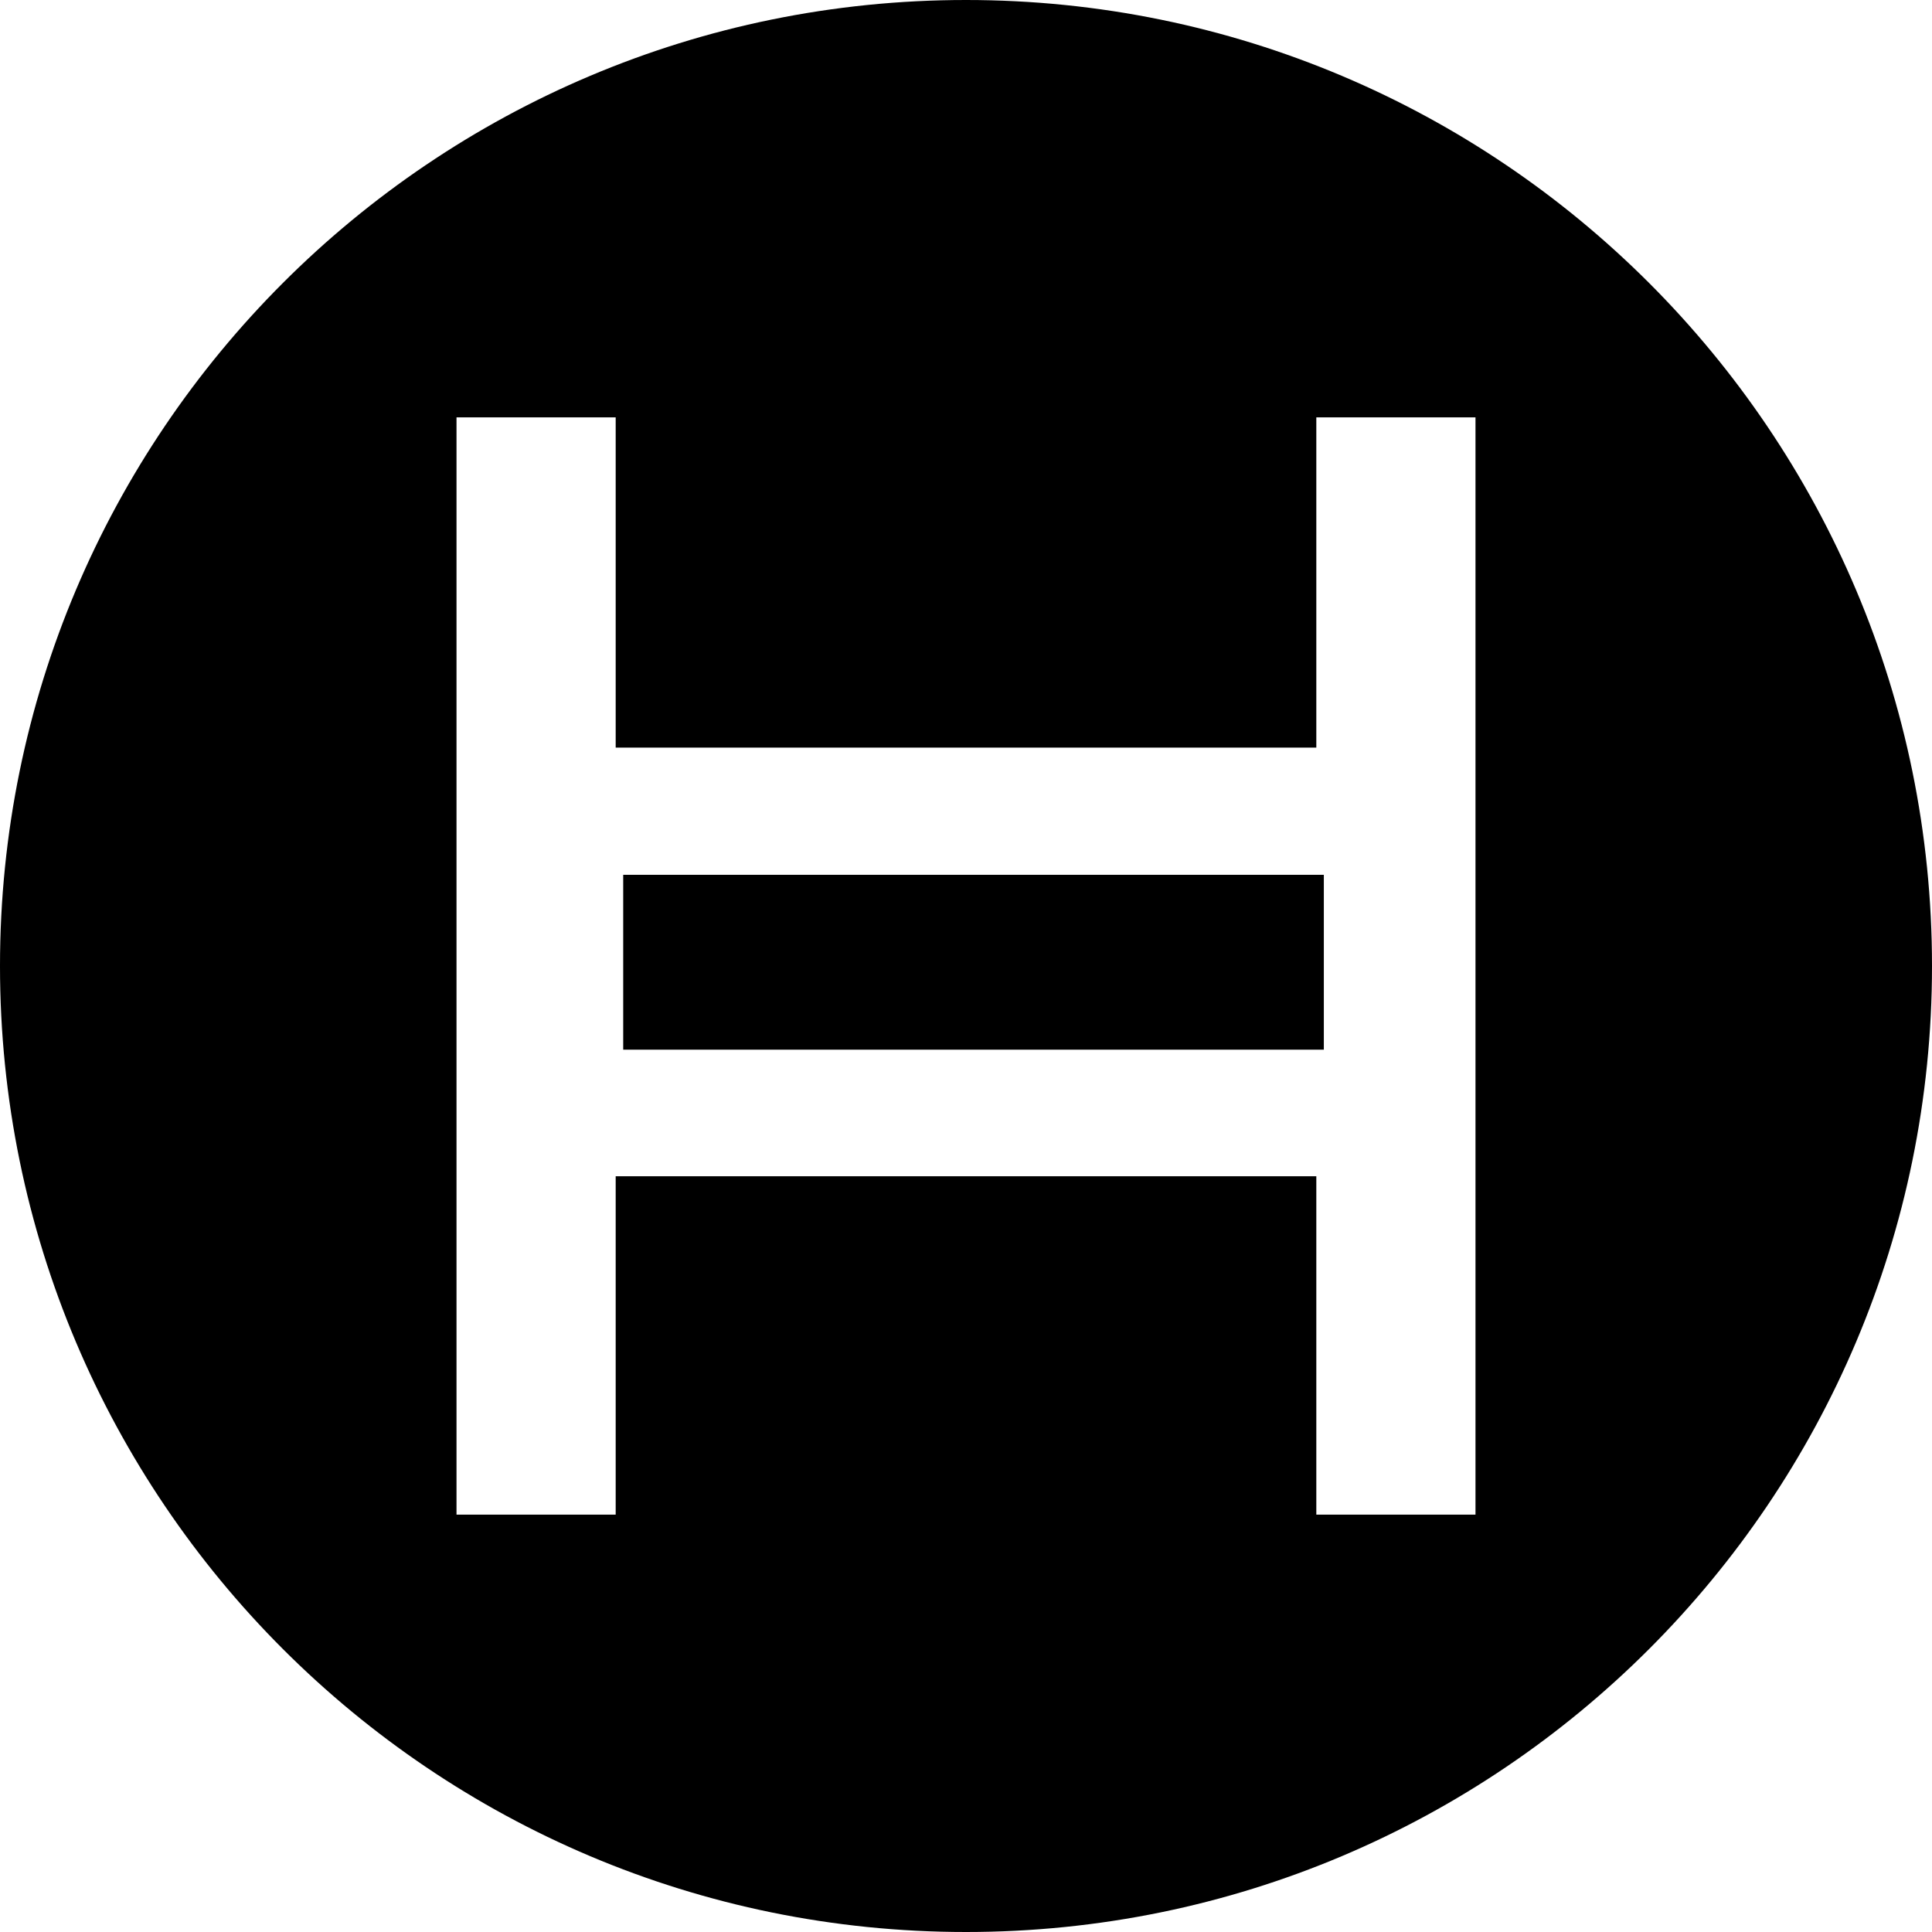
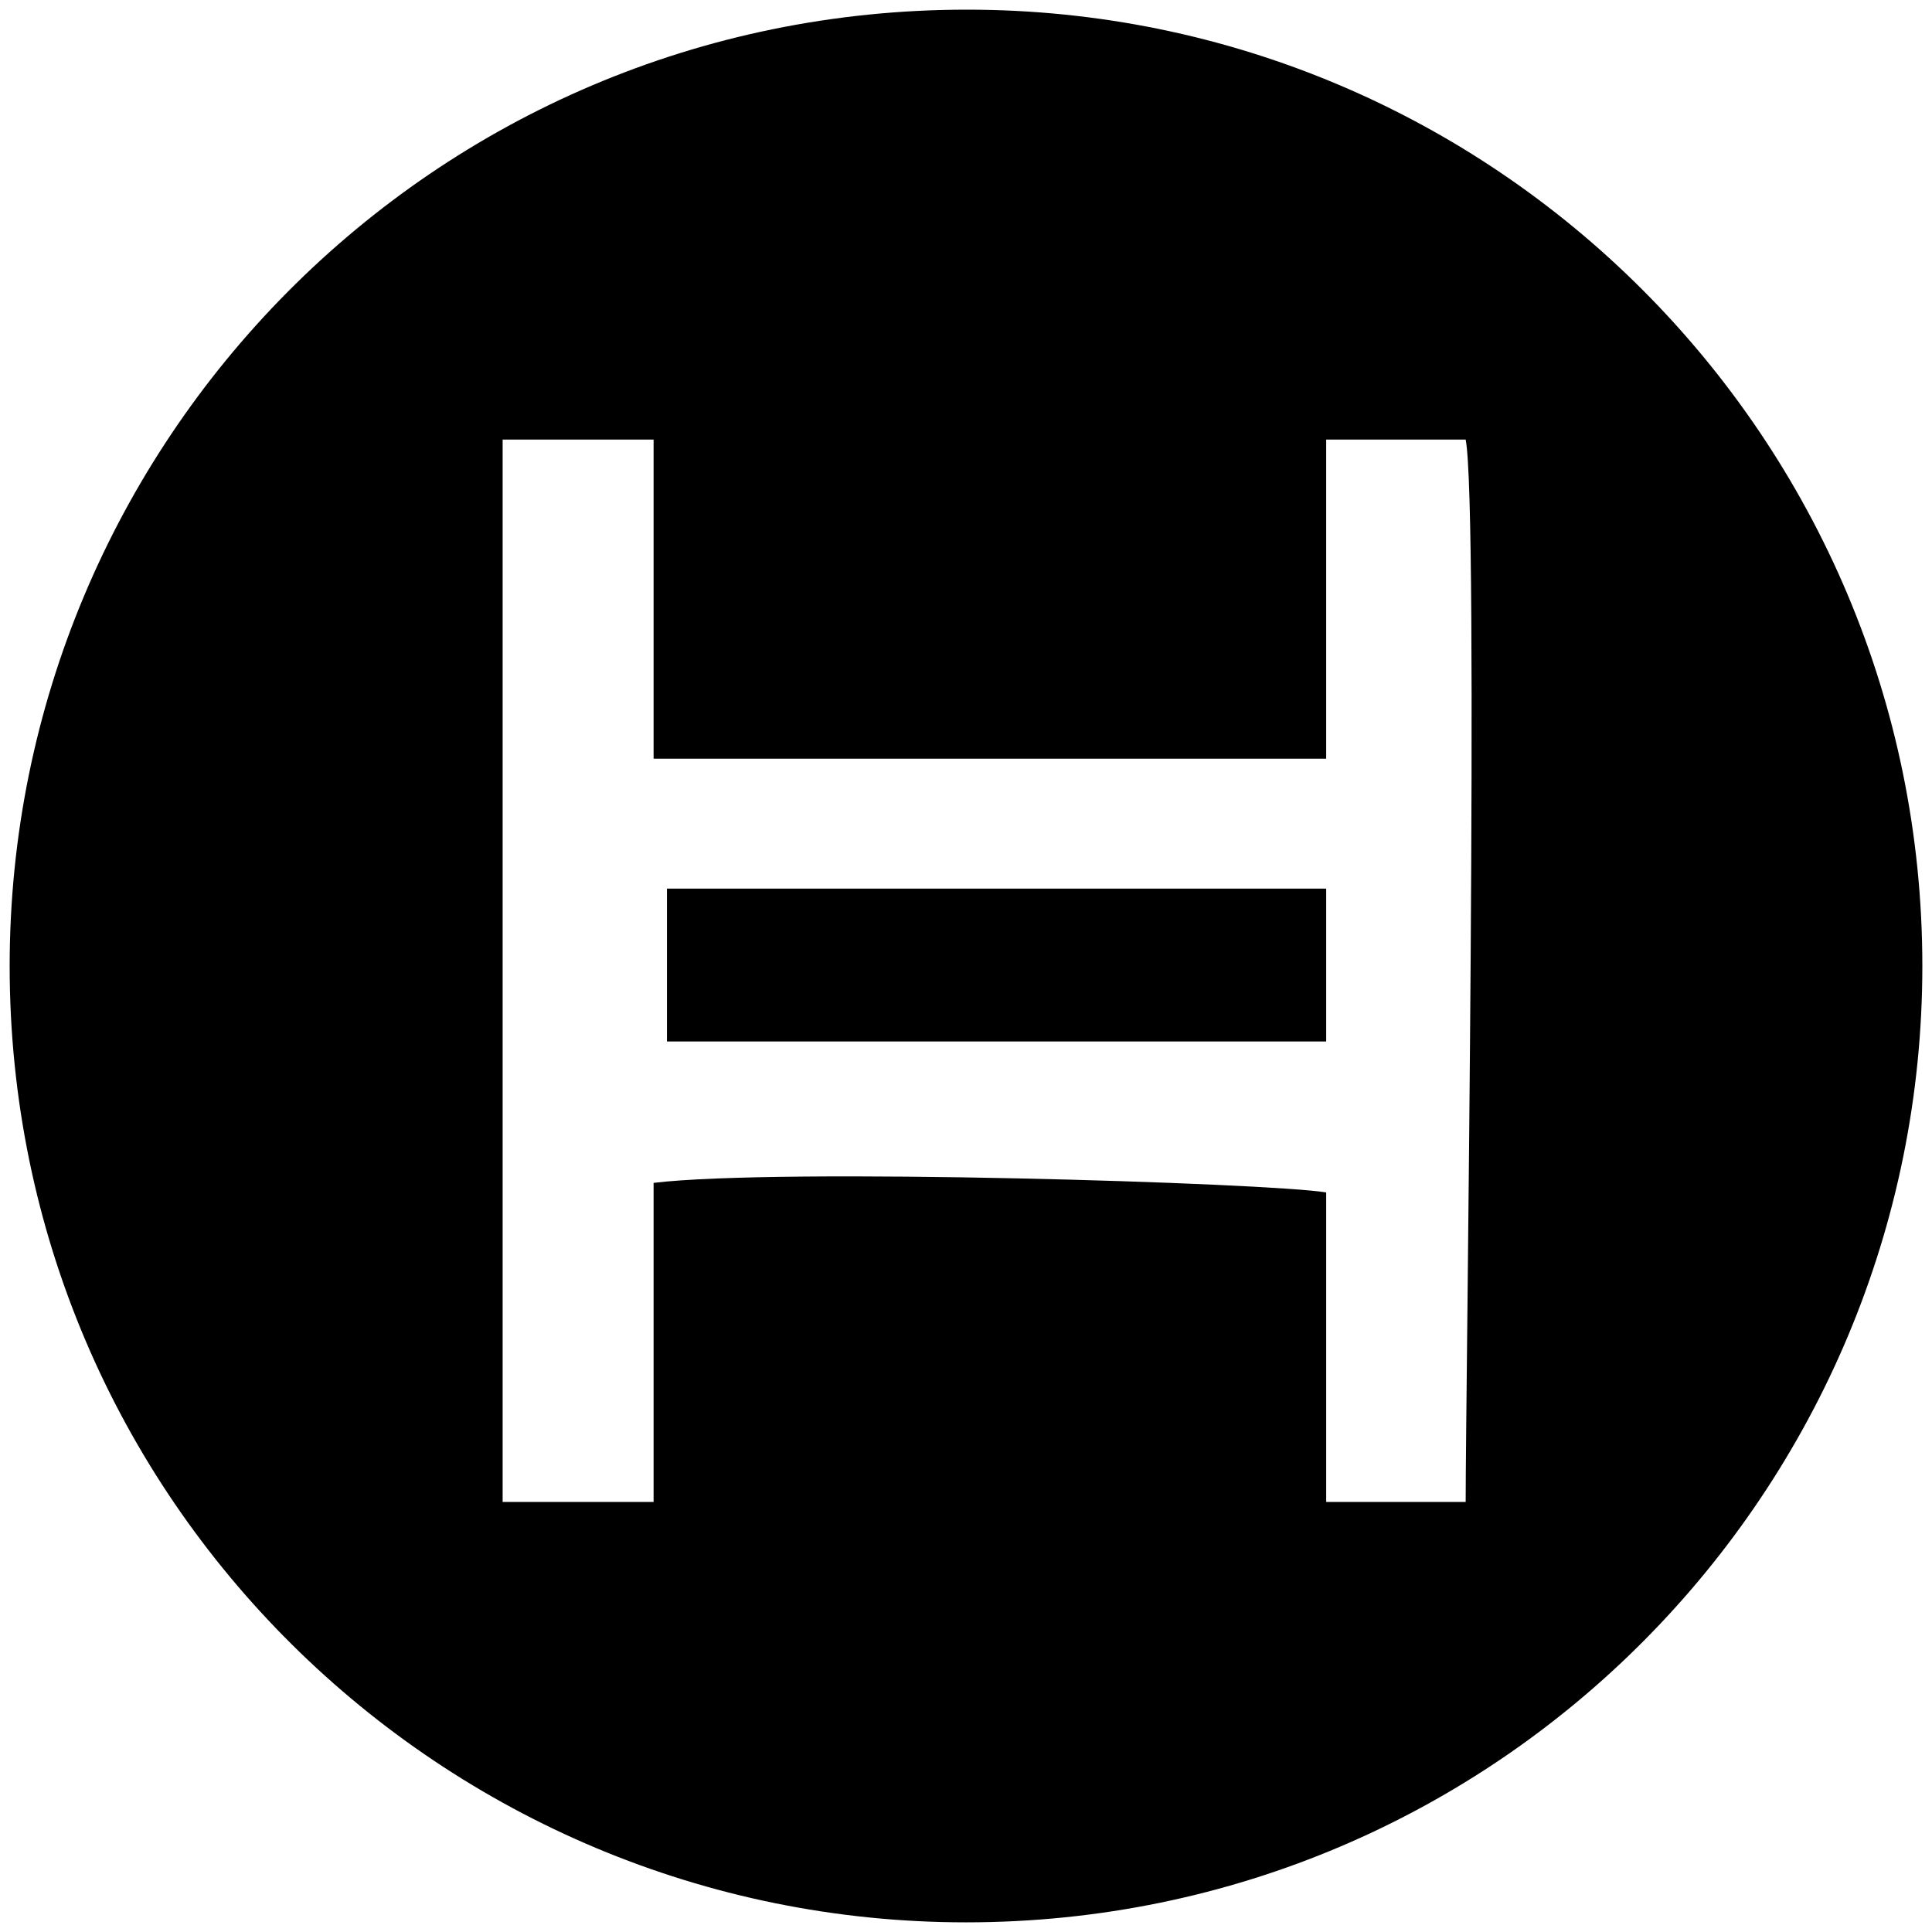
- <svg xmlns="http://www.w3.org/2000/svg" id="a" viewBox="0 0 1000 1000">
-   <path d="M322.57,452.804h362.644v90.499H322.57v-90.499Zm677.43,47.196c0,276.143-223.858,500-500,500S0,776.143,0,500,223.858,0,500,0s500,223.858,500,500Zm-236.288-283.985h-82.39v170.942H318.678V216.015h-82.39V783.985h82.39v-175.159h362.644v175.159h82.39V216.015Z" />
+ <svg xmlns="http://www.w3.org/2000/svg" viewBox="0 0 1000 1000">
+   <path d="M500.496 5c272.968 0 494.507 221.54 494.507 495.002 0 270.495-218.572 495.001-495.001 495.001C229.506 995.003 5 776.431 5 500.002 5 229.506 223.572 5 500.496 5zm-240.33 772.42h78.132V612.255c65.275-7.912 318.462 0 348.133 4.945v160.22h72.198c0-57.363 6.923-515.276 0-549.892H686.43v165.166H338.298V227.528h-78.132zm85.055-238.352v-79.121h341.21v79.12z" />
</svg>
